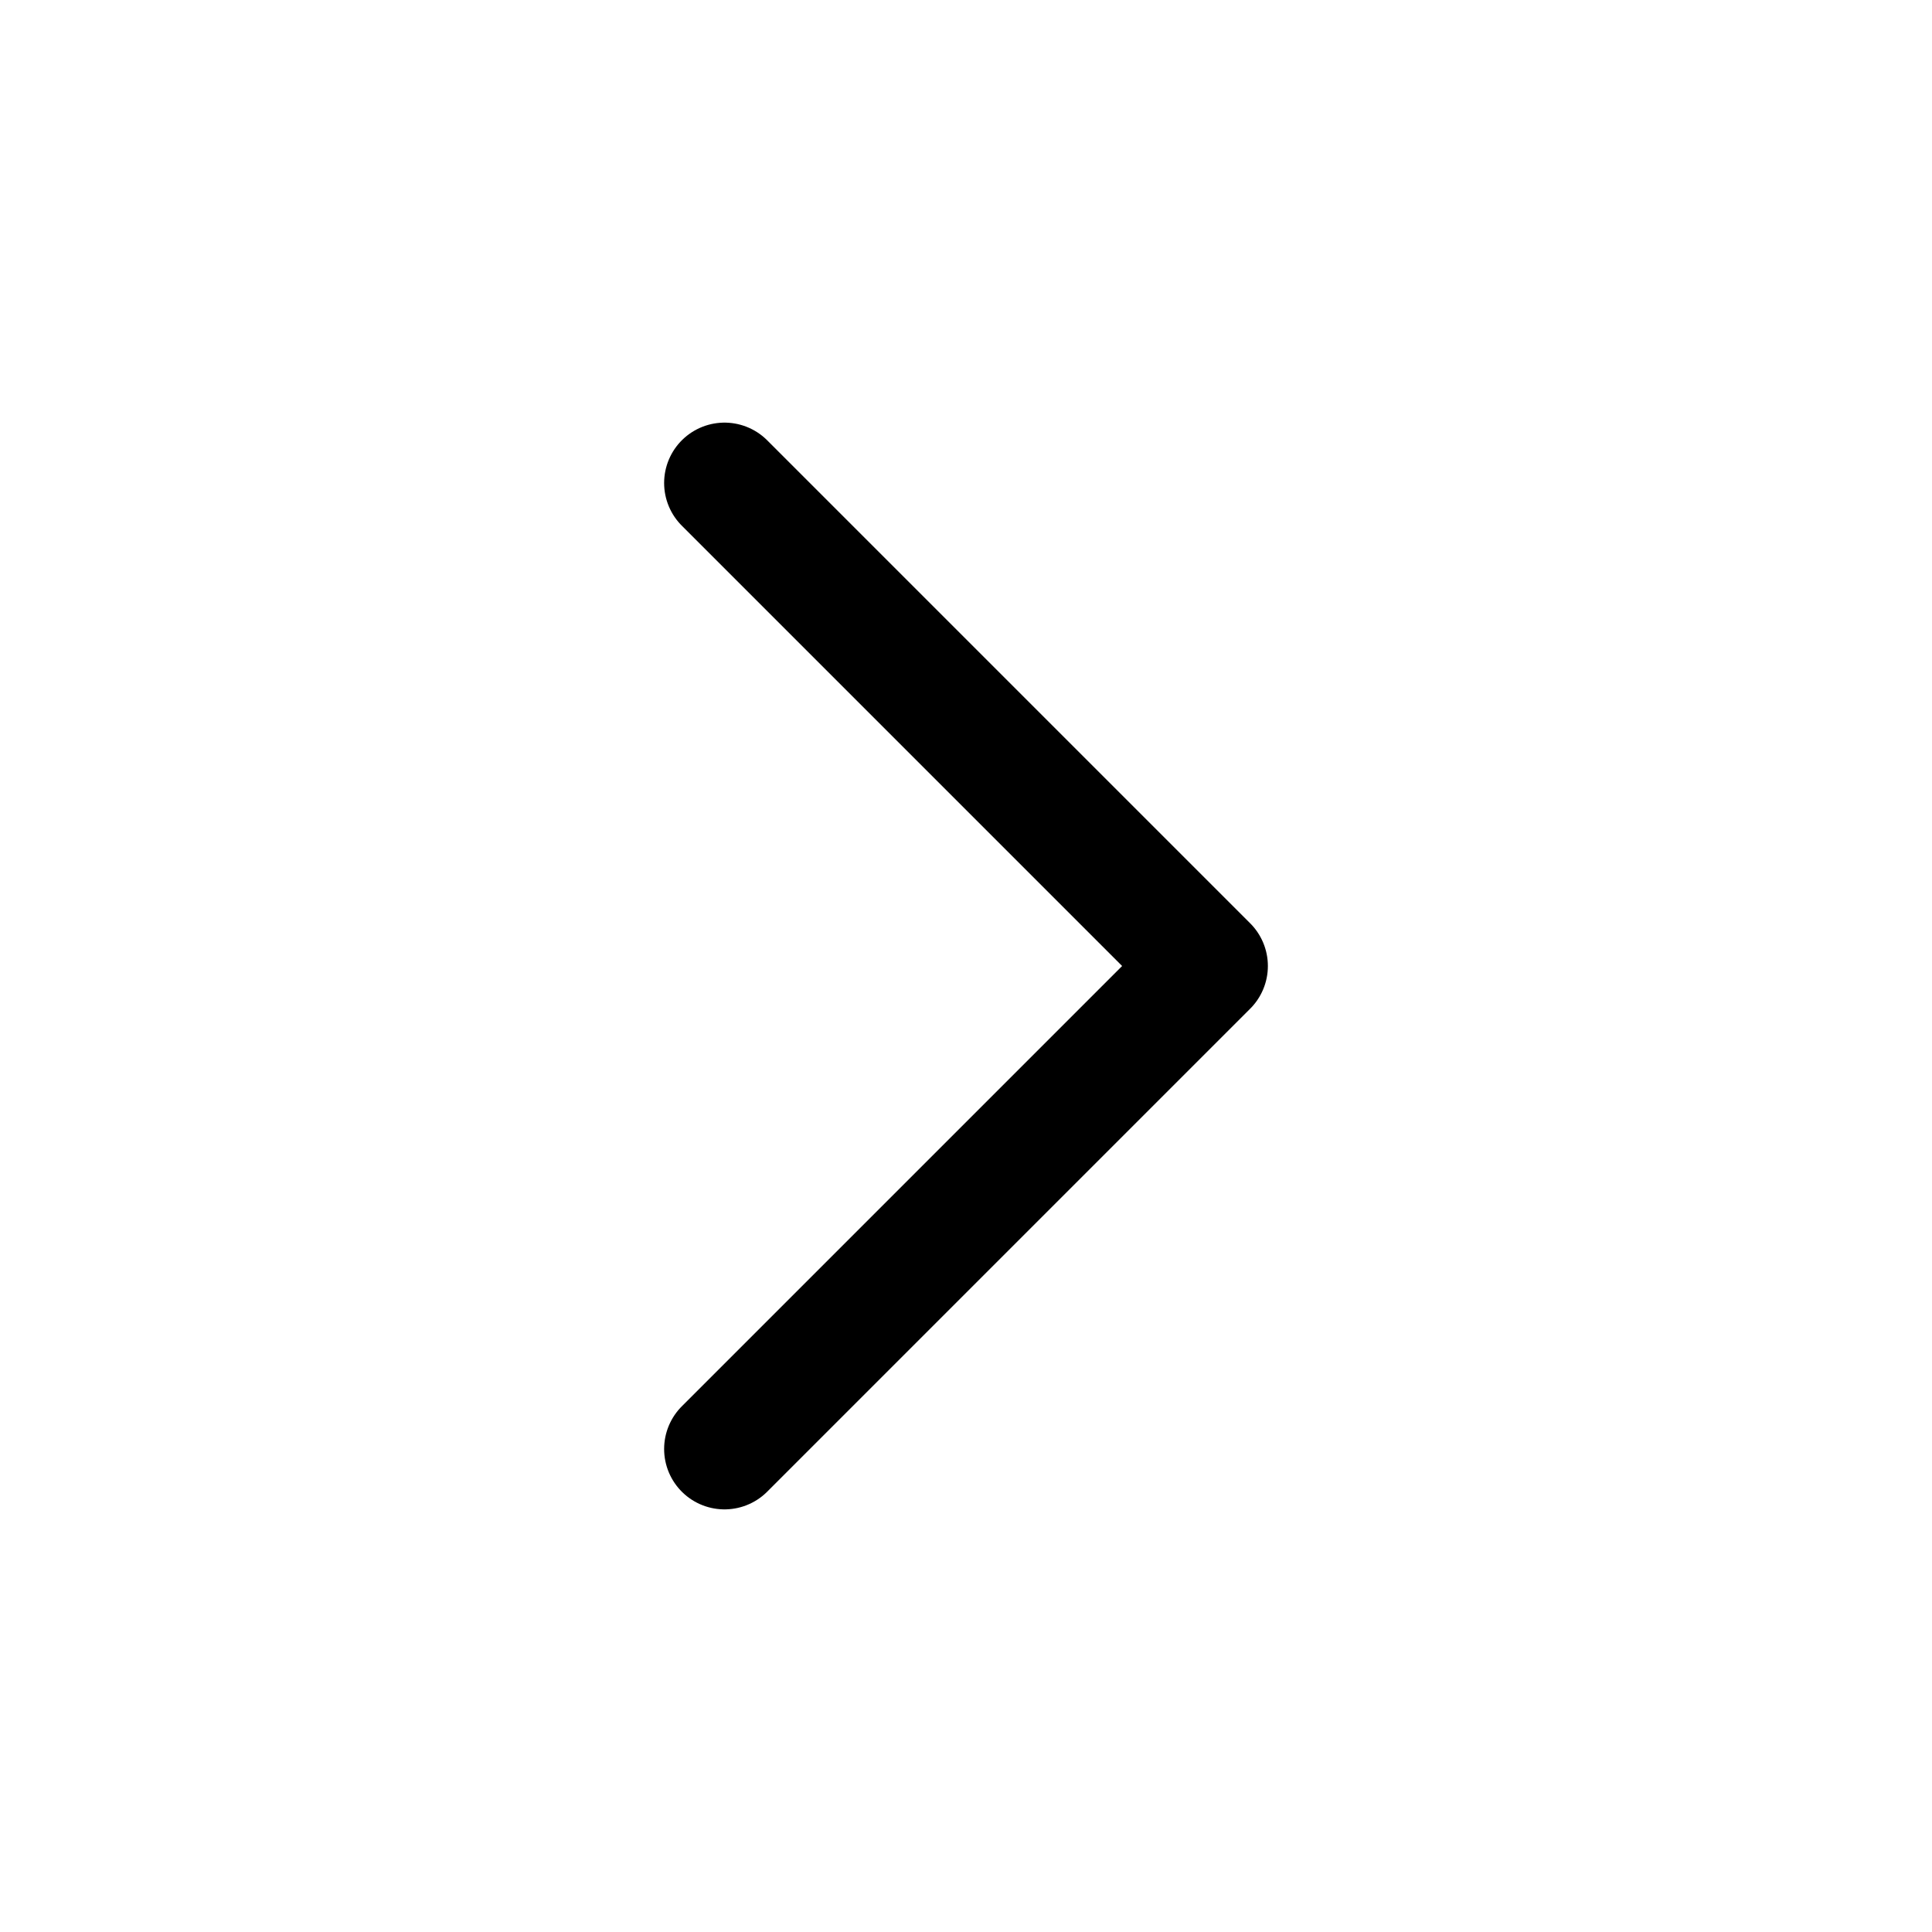
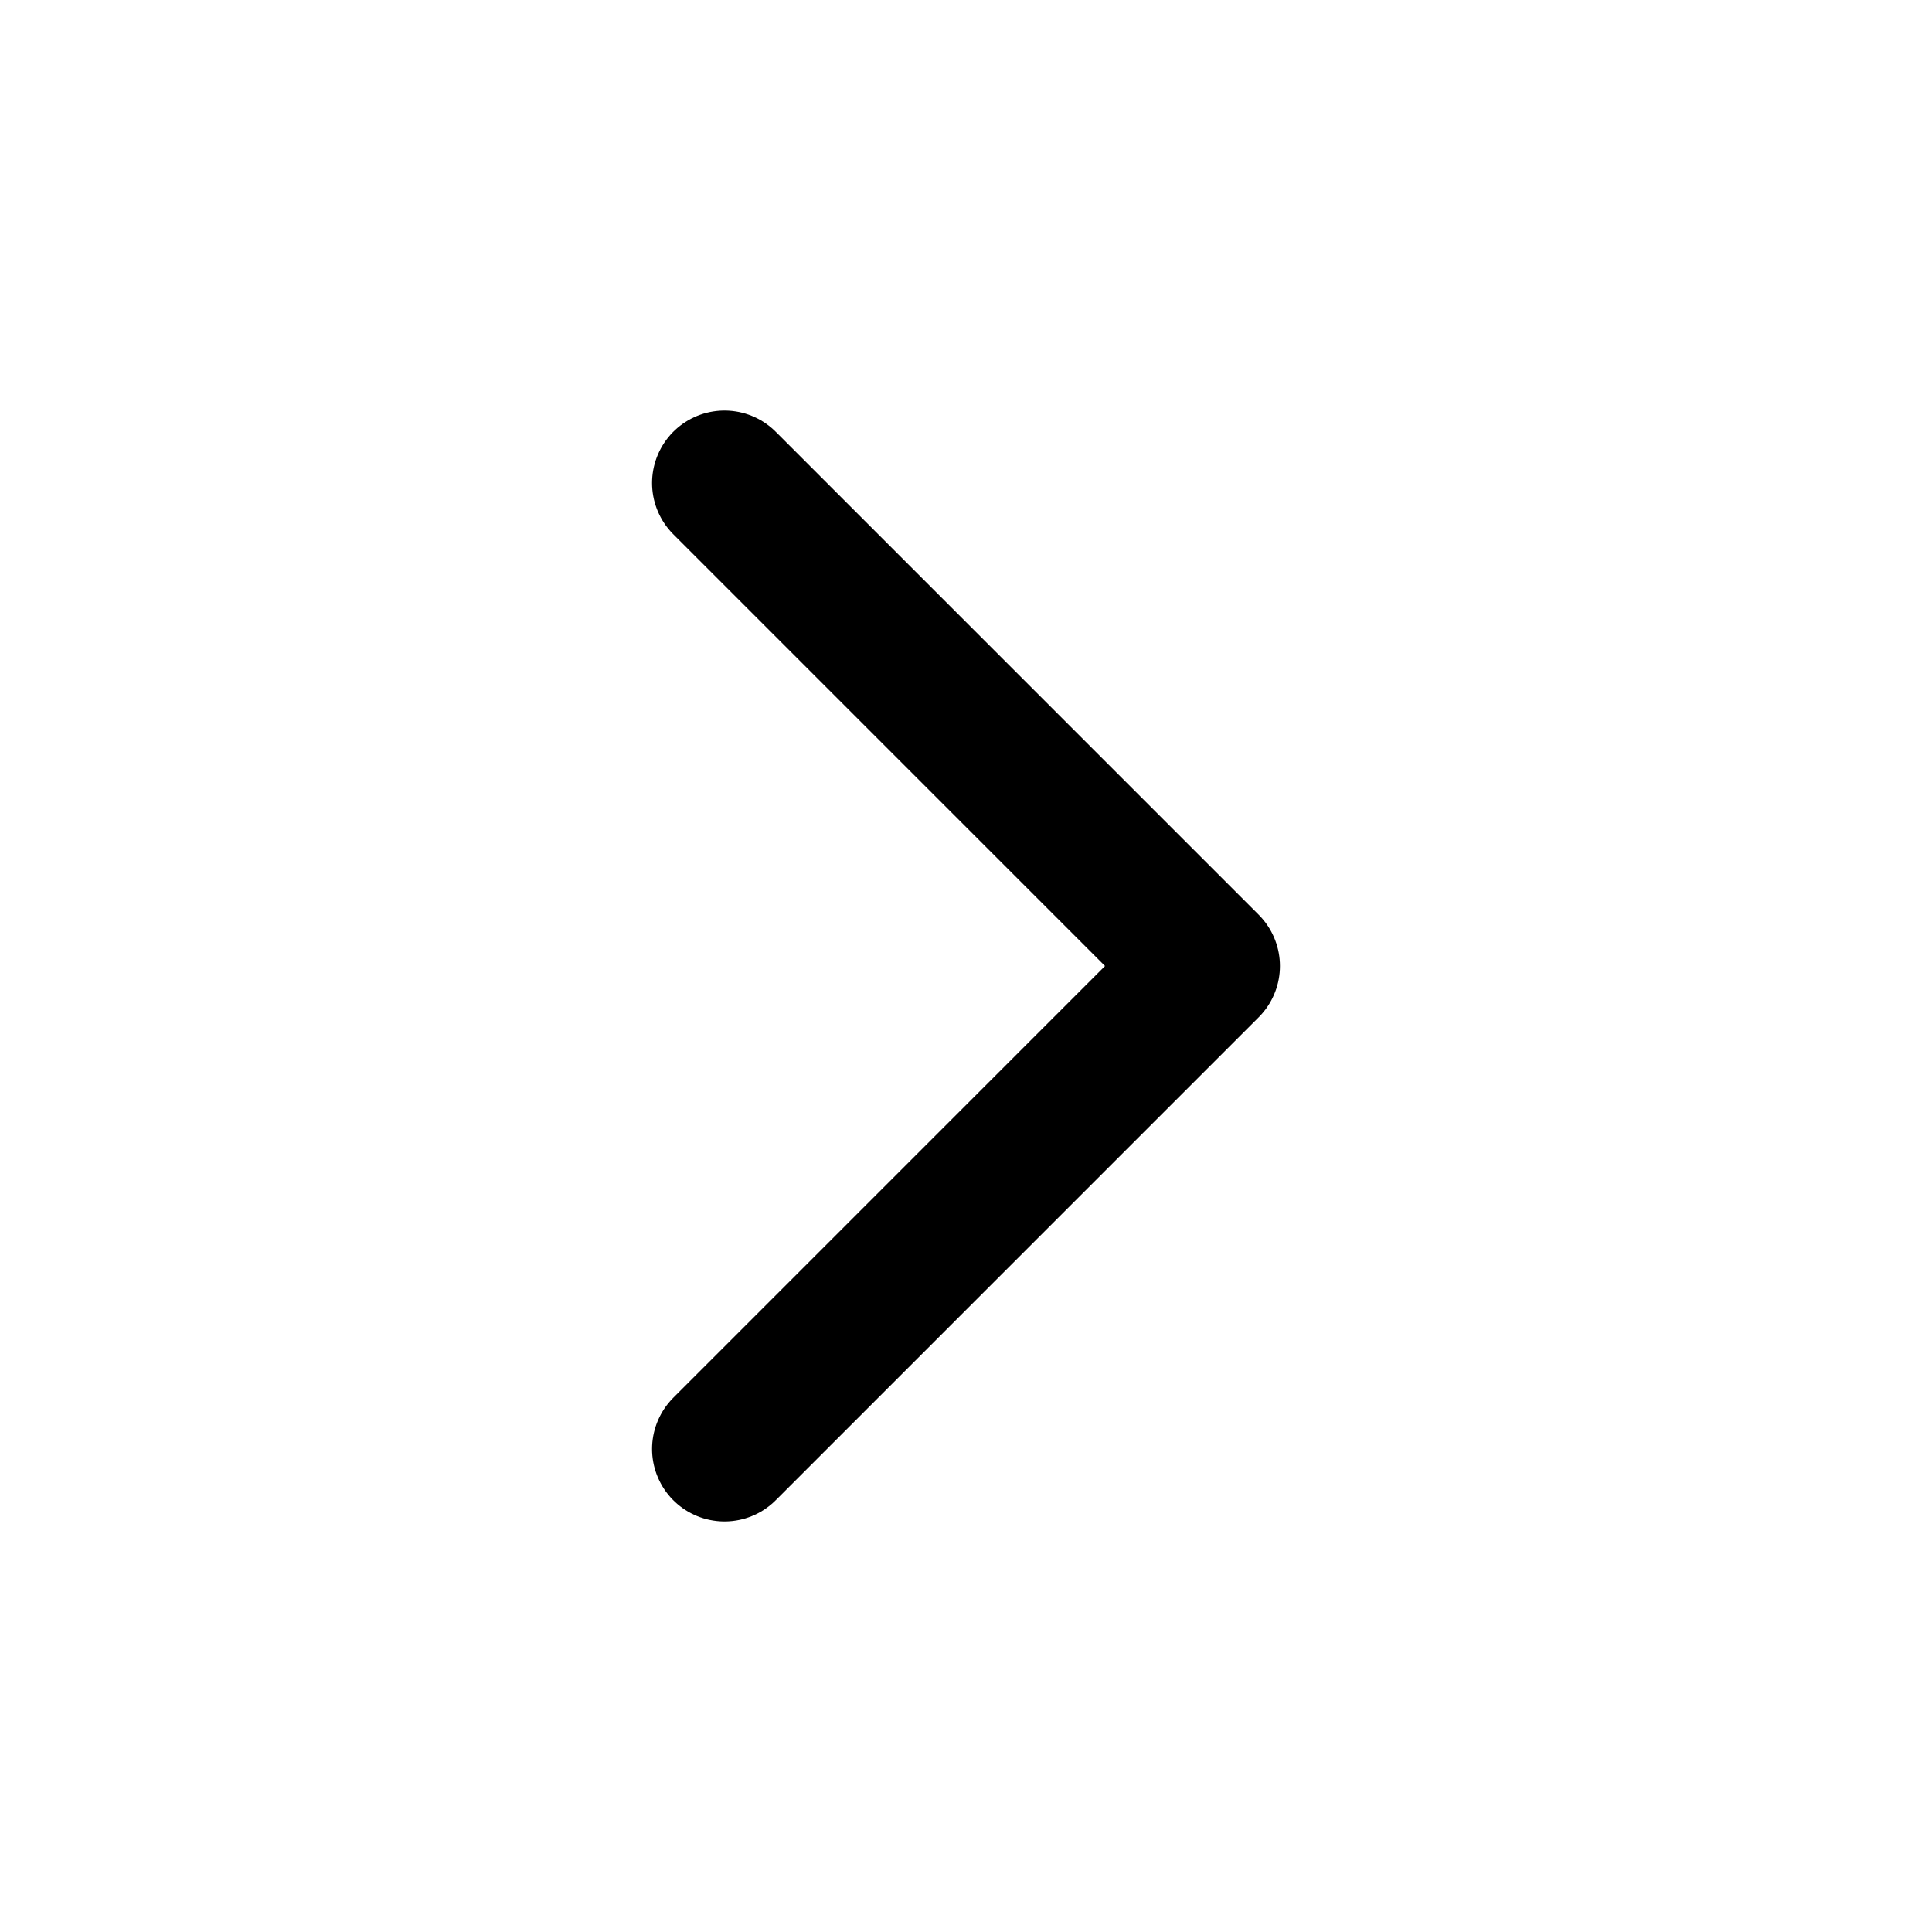
- <svg xmlns="http://www.w3.org/2000/svg" width="24" height="24" viewBox="0 0 24 24" fill="none" stroke="black" stroke-width="1.5" stroke-linecap="round" stroke-linejoin="round">
+ <svg xmlns="http://www.w3.org/2000/svg" width="24" height="24" viewBox="0 0 24 24" fill="none" stroke="#000000" stroke-width="1.8" stroke-linecap="round" stroke-linejoin="round">
  <polyline points="9 18 15 12 9 6" />
</svg>
